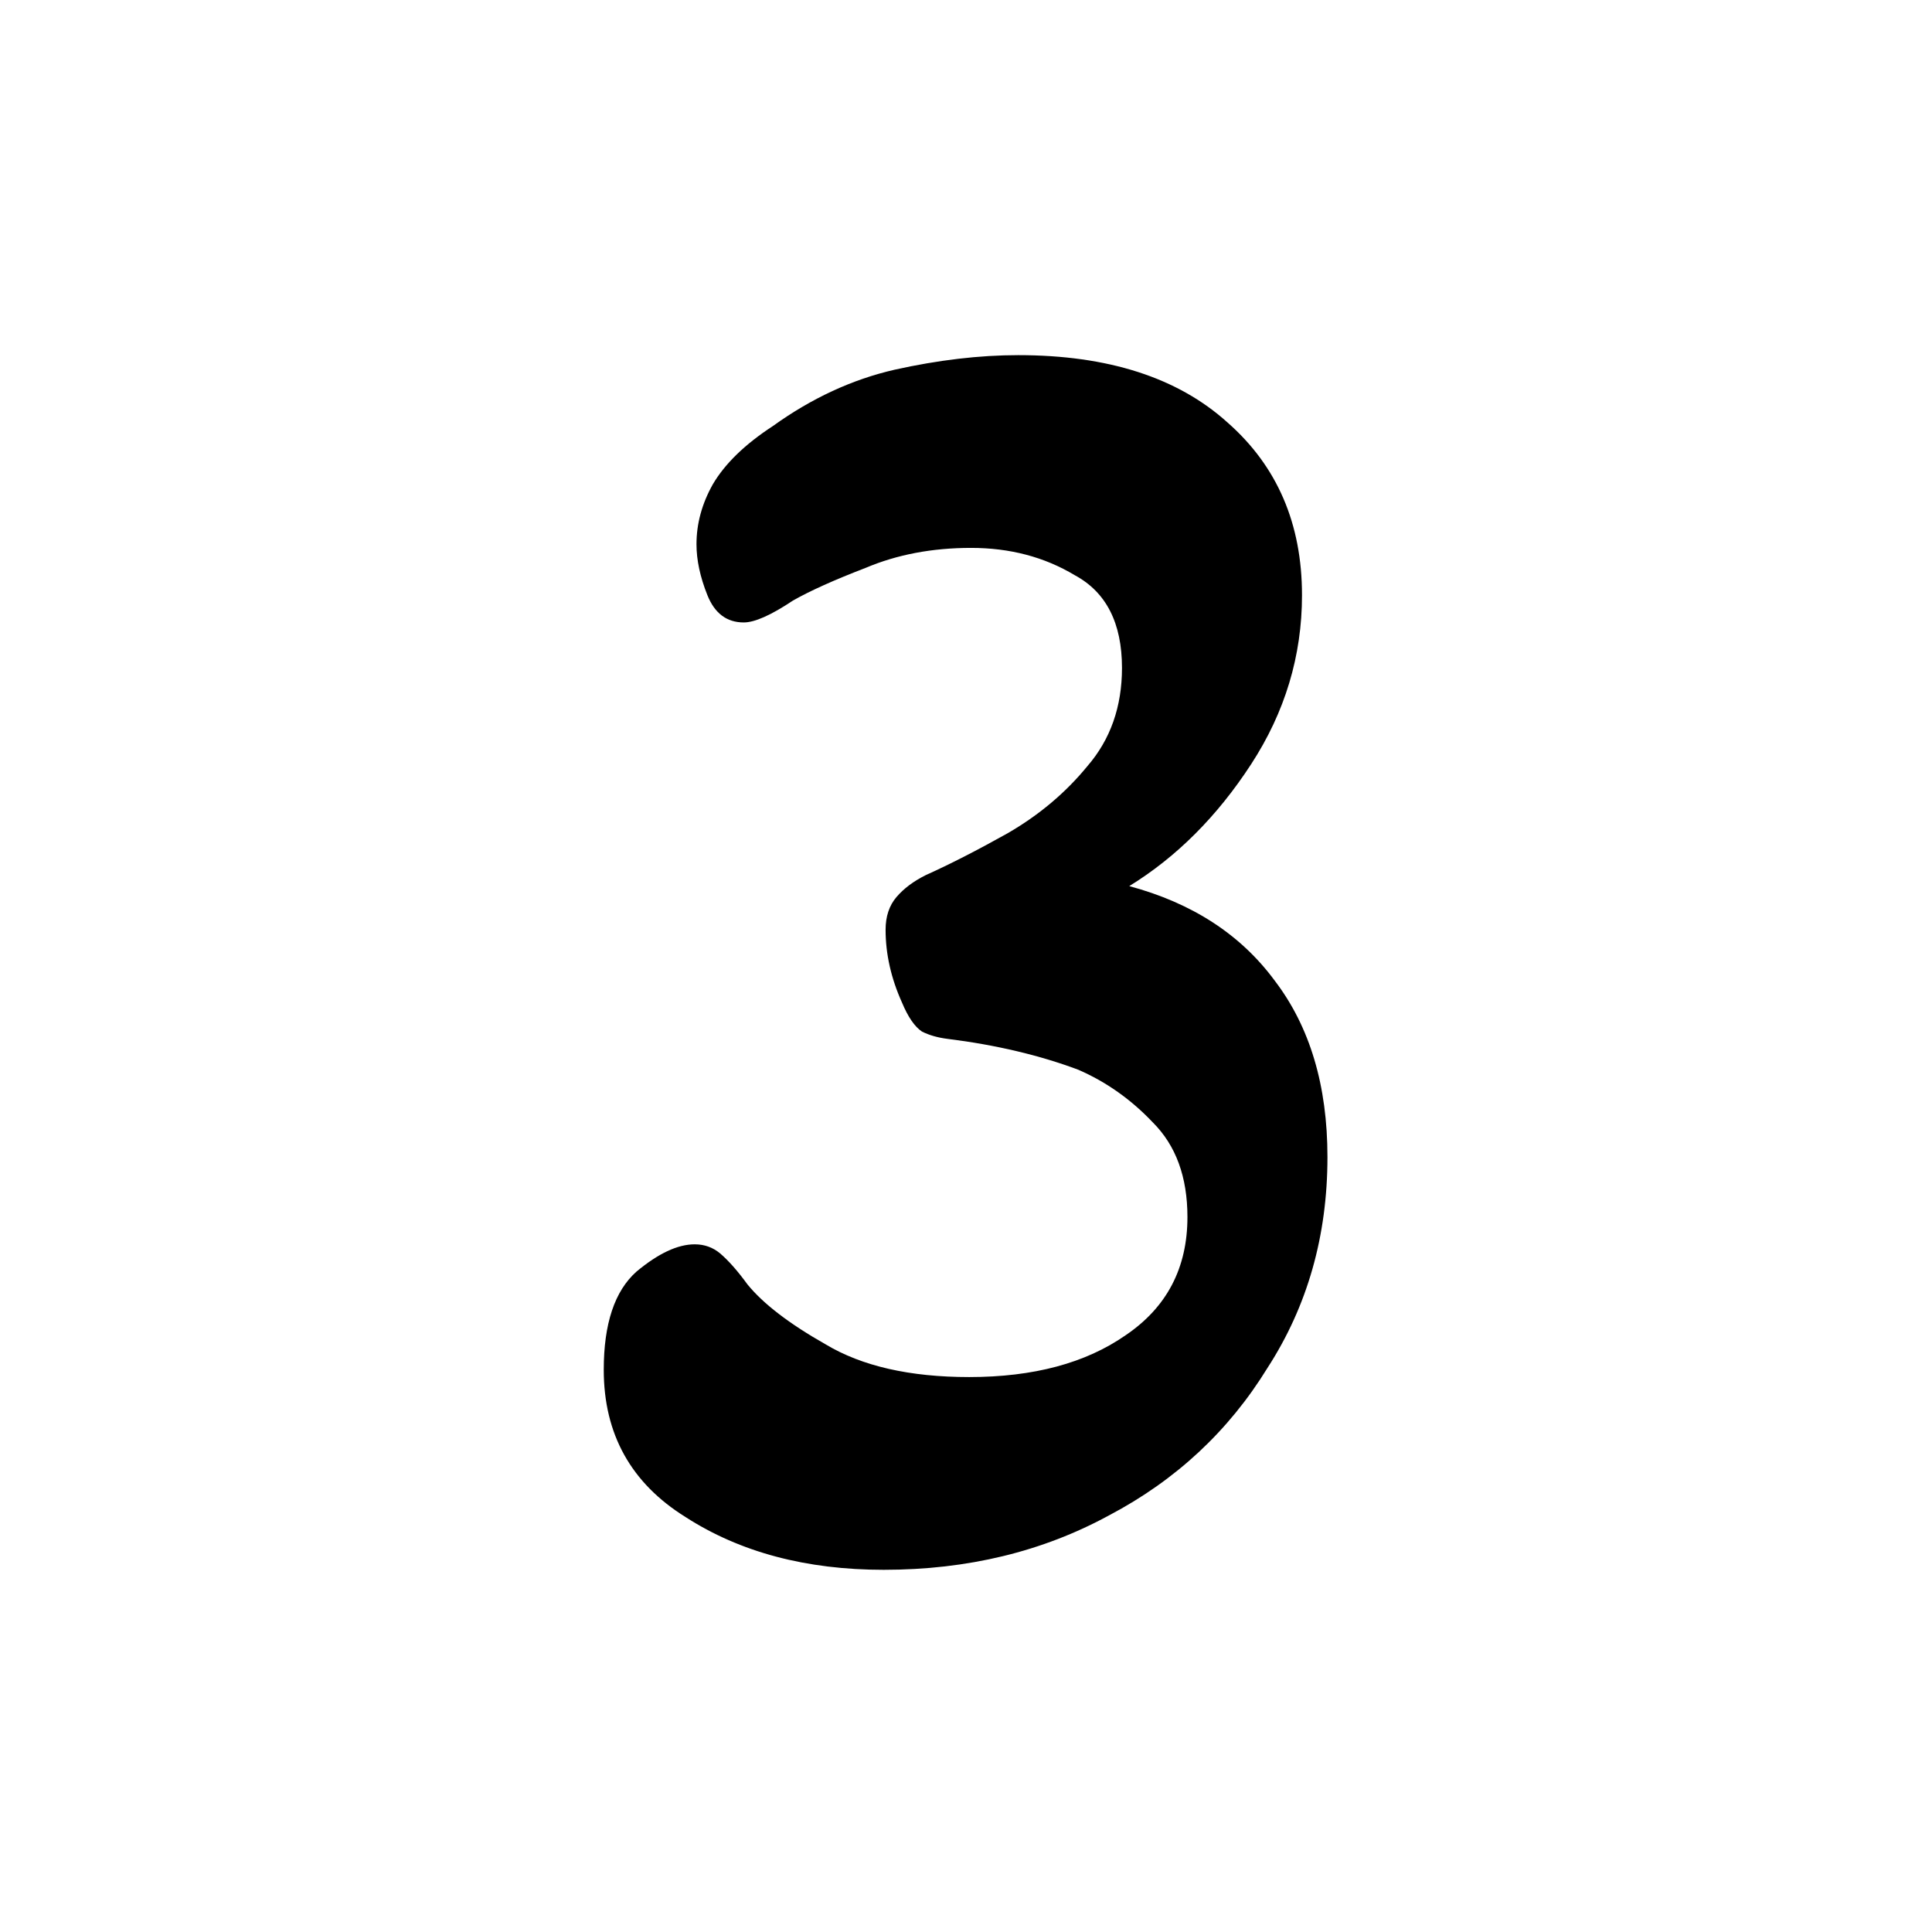
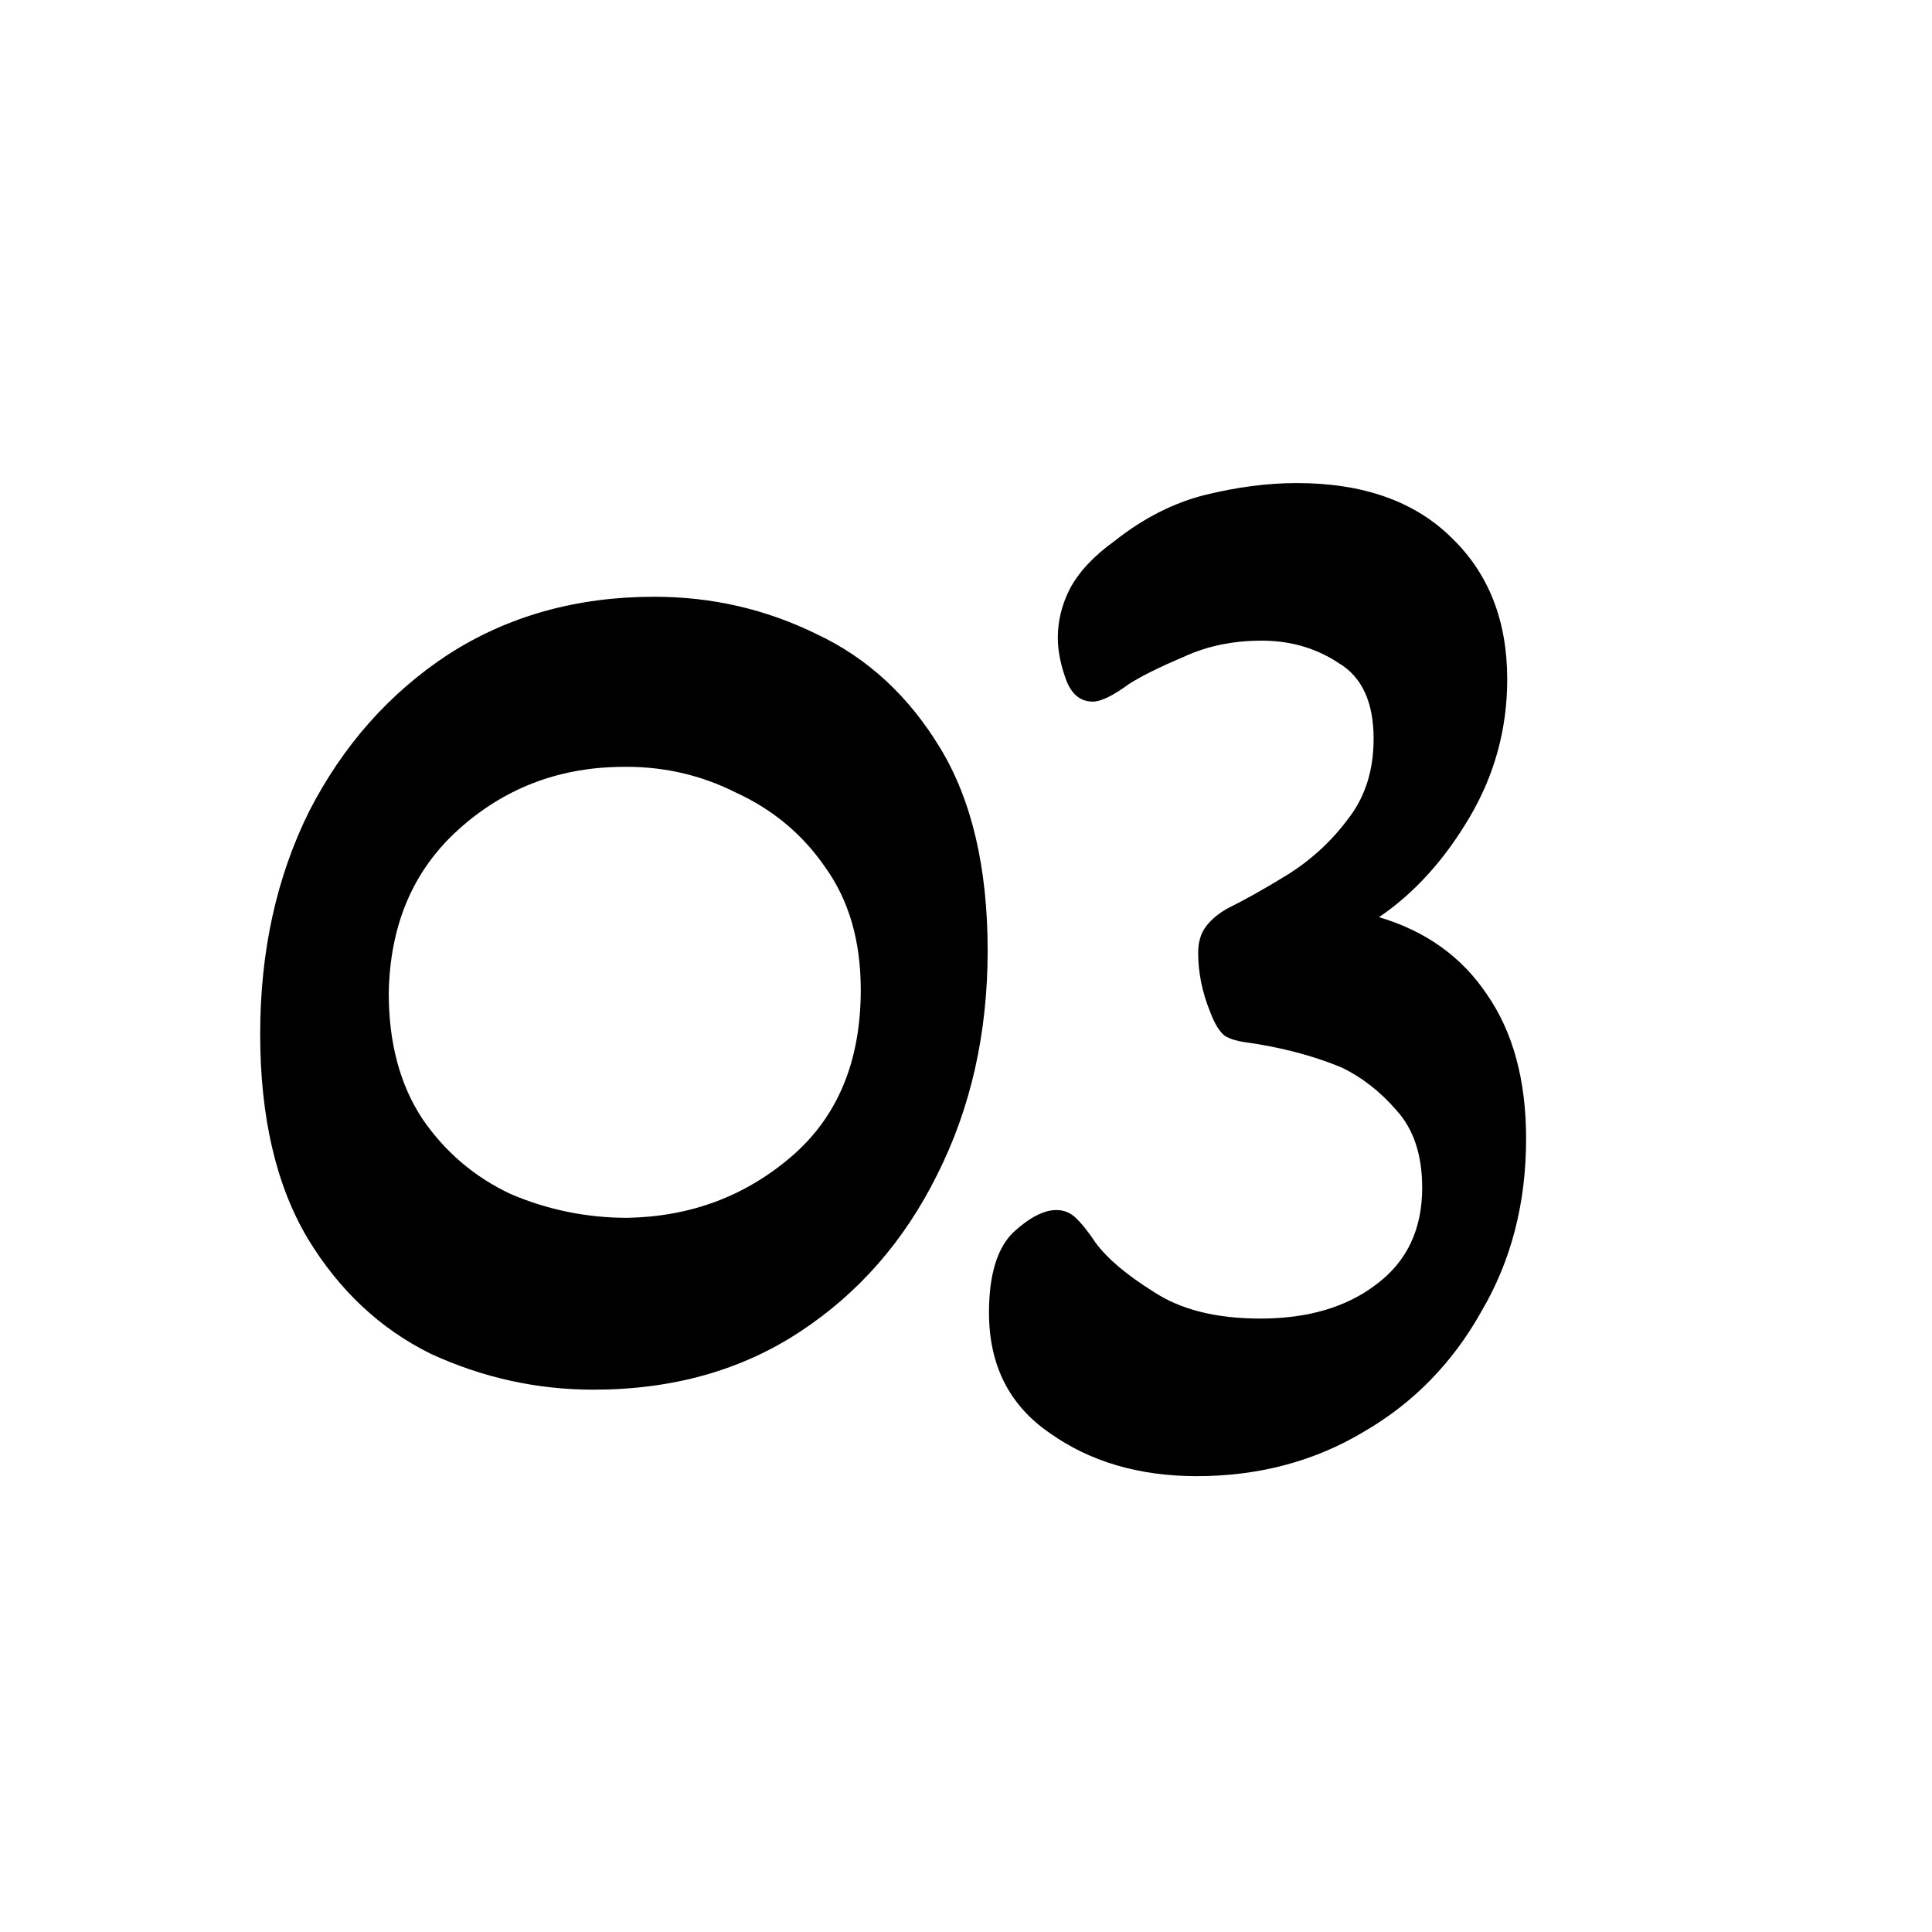
- <svg xmlns="http://www.w3.org/2000/svg" fill="none" height="272" viewBox="0 0 272 272" width="272">
-   <path d="m124.424 221.008c-10.923 0-20.224-2.475-27.904-7.424-7.68-4.779-11.52-11.691-11.52-20.736 0-6.485 1.536-11.093 4.608-13.824 3.072-2.56 5.803-3.84 8.192-3.84 1.365 0 2.56.427 3.584 1.28 1.195 1.024 2.475 2.475 3.84 4.352 2.219 2.731 5.888 5.547 11.008 8.448 5.12 3.072 11.861 4.608 20.224 4.608 9.045 0 16.384-1.963 22.016-5.888 5.803-3.925 8.704-9.472 8.704-16.64 0-5.632-1.621-10.069-4.864-13.312-3.072-3.243-6.571-5.717-10.496-7.424-5.461-2.048-11.605-3.499-18.432-4.352-1.365-.171-2.56-.512-3.584-1.024-1.024-.683-1.963-2.048-2.816-4.096-1.536-3.413-2.304-6.827-2.304-10.24 0-1.877.512-3.413 1.536-4.608s2.389-2.219 4.096-3.072c3.413-1.536 7.253-3.499 11.52-5.888 4.437-2.56 8.192-5.717 11.264-9.472 3.243-3.755 4.864-8.363 4.864-13.824 0-6.315-2.219-10.667-6.656-13.056-4.267-2.56-9.131-3.84-14.592-3.84s-10.411.939-14.848 2.816c-4.437 1.707-7.851 3.243-10.24 4.608-3.072 2.048-5.376 3.072-6.912 3.072-2.389 0-4.096-1.28-5.12-3.84s-1.536-4.949-1.536-7.168c0-2.901.768-5.717 2.304-8.448 1.707-2.901 4.523-5.632 8.448-8.192 5.461-3.925 11.179-6.571 17.152-7.936 6.144-1.365 11.947-2.048 17.408-2.048 12.629 0 22.443 3.157 29.44 9.472 6.997 6.144 10.496 14.251 10.496 24.32 0 8.533-2.389 16.469-7.168 23.808s-10.496 13.056-17.152 17.152c8.875 2.389 15.701 6.827 20.48 13.312 4.949 6.485 7.424 14.763 7.424 24.832 0 11.093-2.816 20.992-8.448 29.696-5.461 8.875-12.885 15.787-22.272 20.736-9.387 5.12-19.968 7.68-31.744 7.68z" fill="rgb(0,0,0)" />
+ <svg xmlns="http://www.w3.org/2000/svg" fill="none" height="272" viewBox="0 0 272 272" width="272" version="1.1" id="svg2" xml:space="preserve">
+   <defs id="defs2" />
+   <g id="layer1" style="display:inline">
+     <g style="display:none;fill:none" id="g3" transform="translate(43.3267,-0.0672837)">
+       <path d="m 147.592,195.04 c -5.291,0 -9.387,-1.451 -12.288,-4.352 -2.901,-3.072 -4.437,-8.875 -4.608,-17.408 -0.171,-7.339 0.683,-16.384 2.56,-27.136 1.877,-10.923 4.437,-23.125 7.68,-36.608 -4.096,3.243 -8.619,6.315 -13.568,9.216 -4.949,2.901 -9.301,4.352 -13.056,4.352 -4.267,0 -7.595,-1.707 -9.984,-5.12 C 102.109,114.4 101,110.475 101,106.208 c 0,-3.584 0.683,-6.059 2.048,-7.424 1.536,-1.365 3.157,-2.133 4.864,-2.304 10.069,-0.853 18.432,-2.987 25.088,-6.4 6.656,-3.413 12.971,-7.339 18.944,-11.776 2.048,-1.536 4.011,-2.304 5.888,-2.304 1.877,0 3.755,0.597 5.632,1.792 1.877,1.024 2.816,2.219 2.816,3.584 0,0.683 -0.256,1.877 -0.768,3.584 -0.341,1.707 -0.853,3.755 -1.536,6.144 -1.707,5.632 -3.413,13.312 -5.12,23.04 -1.707,9.557 -2.56,20.565 -2.56,33.024 0,7.68 0.768,13.397 2.304,17.152 1.707,3.584 4.779,6.315 9.216,8.192 1.365,0.512 2.389,1.109 3.072,1.792 0.683,0.512 1.024,1.451 1.024,2.816 0,1.365 -0.768,3.499 -2.304,6.4 -1.365,2.901 -3.84,5.547 -7.424,7.936 -3.413,2.389 -8.277,3.584 -14.592,3.584 z" fill="#000000" id="path1-2" />
+     </g>
+     <g style="display:inline;fill:none" id="g4" transform="matrix(0.9303963,0,0,0.9357734,-39.18333,12.89519)">
+       <path d="m 131.917,195.296 c -8.533,0 -16.725,-1.792 -24.576,-5.376 -7.68,-3.755 -13.909,-9.557 -18.688,-17.408 -4.779,-8.021 -7.168,-18.261 -7.168,-30.72 0,-12.459 2.475,-23.637 7.424,-33.536 5.12,-9.899 12.117,-17.749 20.992,-23.552 9.045,-5.803 19.456,-8.704 31.232,-8.704 8.704,0 16.896,1.877 24.576,5.632 7.68,3.584 13.909,9.301 18.688,17.152 4.779,7.851 7.168,18.005 7.168,30.464 0,12.459 -2.56,23.723 -7.68,33.792 -4.949,9.899 -11.861,17.749 -20.736,23.552 -8.875,5.803 -19.285,8.704 -31.232,8.704 z m 5.12,-25.856 c 9.557,-0.171 17.835,-3.243 24.832,-9.216 6.997,-5.973 10.496,-14.336 10.496,-25.088 0,-7.339 -1.792,-13.483 -5.376,-18.432 -3.413,-4.949 -7.936,-8.704 -13.568,-11.264 -5.461,-2.731 -11.349,-4.011 -17.664,-3.84 -9.387,0.171 -17.493,3.328 -24.32,9.472 -6.827,6.144 -10.325,14.336 -10.496,24.576 0,7.509 1.707,13.824 5.12,18.944 3.413,4.949 7.851,8.704 13.312,11.264 5.632,2.389 11.52,3.584 17.664,3.584 z" fill="#000000" id="path1-3" />
+     </g>
+     <g style="fill:none" id="g6" transform="matrix(0.7421716,0,0,0.8175806,76.1525,27.13005)">
+       <path d="m 124.424,221.008 c -10.923,0 -20.224,-2.475 -27.904,-7.424 C 88.84,208.805 85,201.893 85,192.848 c 0,-6.485 1.536,-11.093 4.608,-13.824 3.072,-2.56 5.803,-3.84 8.192,-3.84 1.365,0 2.56,0.427 3.584,1.28 1.195,1.024 2.475,2.475 3.84,4.352 2.219,2.731 5.888,5.547 11.008,8.448 5.12,3.072 11.861,4.608 20.224,4.608 9.045,0 16.384,-1.963 22.016,-5.888 5.803,-3.925 8.704,-9.472 8.704,-16.64 0,-5.632 -1.621,-10.069 -4.864,-13.312 -3.072,-3.243 -6.571,-5.717 -10.496,-7.424 -5.461,-2.048 -11.605,-3.499 -18.432,-4.352 -1.365,-0.171 -2.56,-0.512 -3.584,-1.024 -1.024,-0.683 -1.963,-2.048 -2.816,-4.096 -1.536,-3.413 -2.304,-6.827 -2.304,-10.24 0,-1.877 0.512,-3.413 1.536,-4.608 1.024,-1.195 2.389,-2.219 4.096,-3.072 3.413,-1.536 7.253,-3.499 11.52,-5.888 4.437,-2.56 8.192,-5.717 11.264,-9.472 3.243,-3.755 4.864,-8.363 4.864,-13.824 0,-6.315 -2.219,-10.667 -6.656,-13.056 -4.267,-2.56 -9.131,-3.84 -14.592,-3.84 -5.461,0 -10.411,0.939 -14.848,2.816 -4.437,1.707 -7.851,3.243 -10.24,4.608 -3.072,2.048 -5.376,3.072 -6.912,3.072 -2.389,0 -4.096,-1.28 -5.12,-3.84 -1.024,-2.56 -1.536,-4.949 -1.536,-7.168 0,-2.901 0.768,-5.717 2.304,-8.448 1.707,-2.901 4.523,-5.632 8.448,-8.192 5.461,-3.925 11.179,-6.571 17.152,-7.936 6.144,-1.365 11.947,-2.048 17.408,-2.048 12.629,0 22.443,3.157 29.44,9.472 6.997,6.144 10.496,14.251 10.496,24.32 0,8.533 -2.389,16.469 -7.168,23.808 -4.779,7.339 -10.496,13.056 -17.152,17.152 8.875,2.389 15.701,6.827 20.48,13.312 4.949,6.485 7.424,14.763 7.424,24.832 0,11.093 -2.816,20.992 -8.448,29.696 -5.461,8.875 -12.885,15.787 -22.272,20.736 -9.387,5.12 -19.968,7.68 -31.744,7.68 z" fill="#000000" id="path1" />
+     </g>
+   </g>
</svg>
